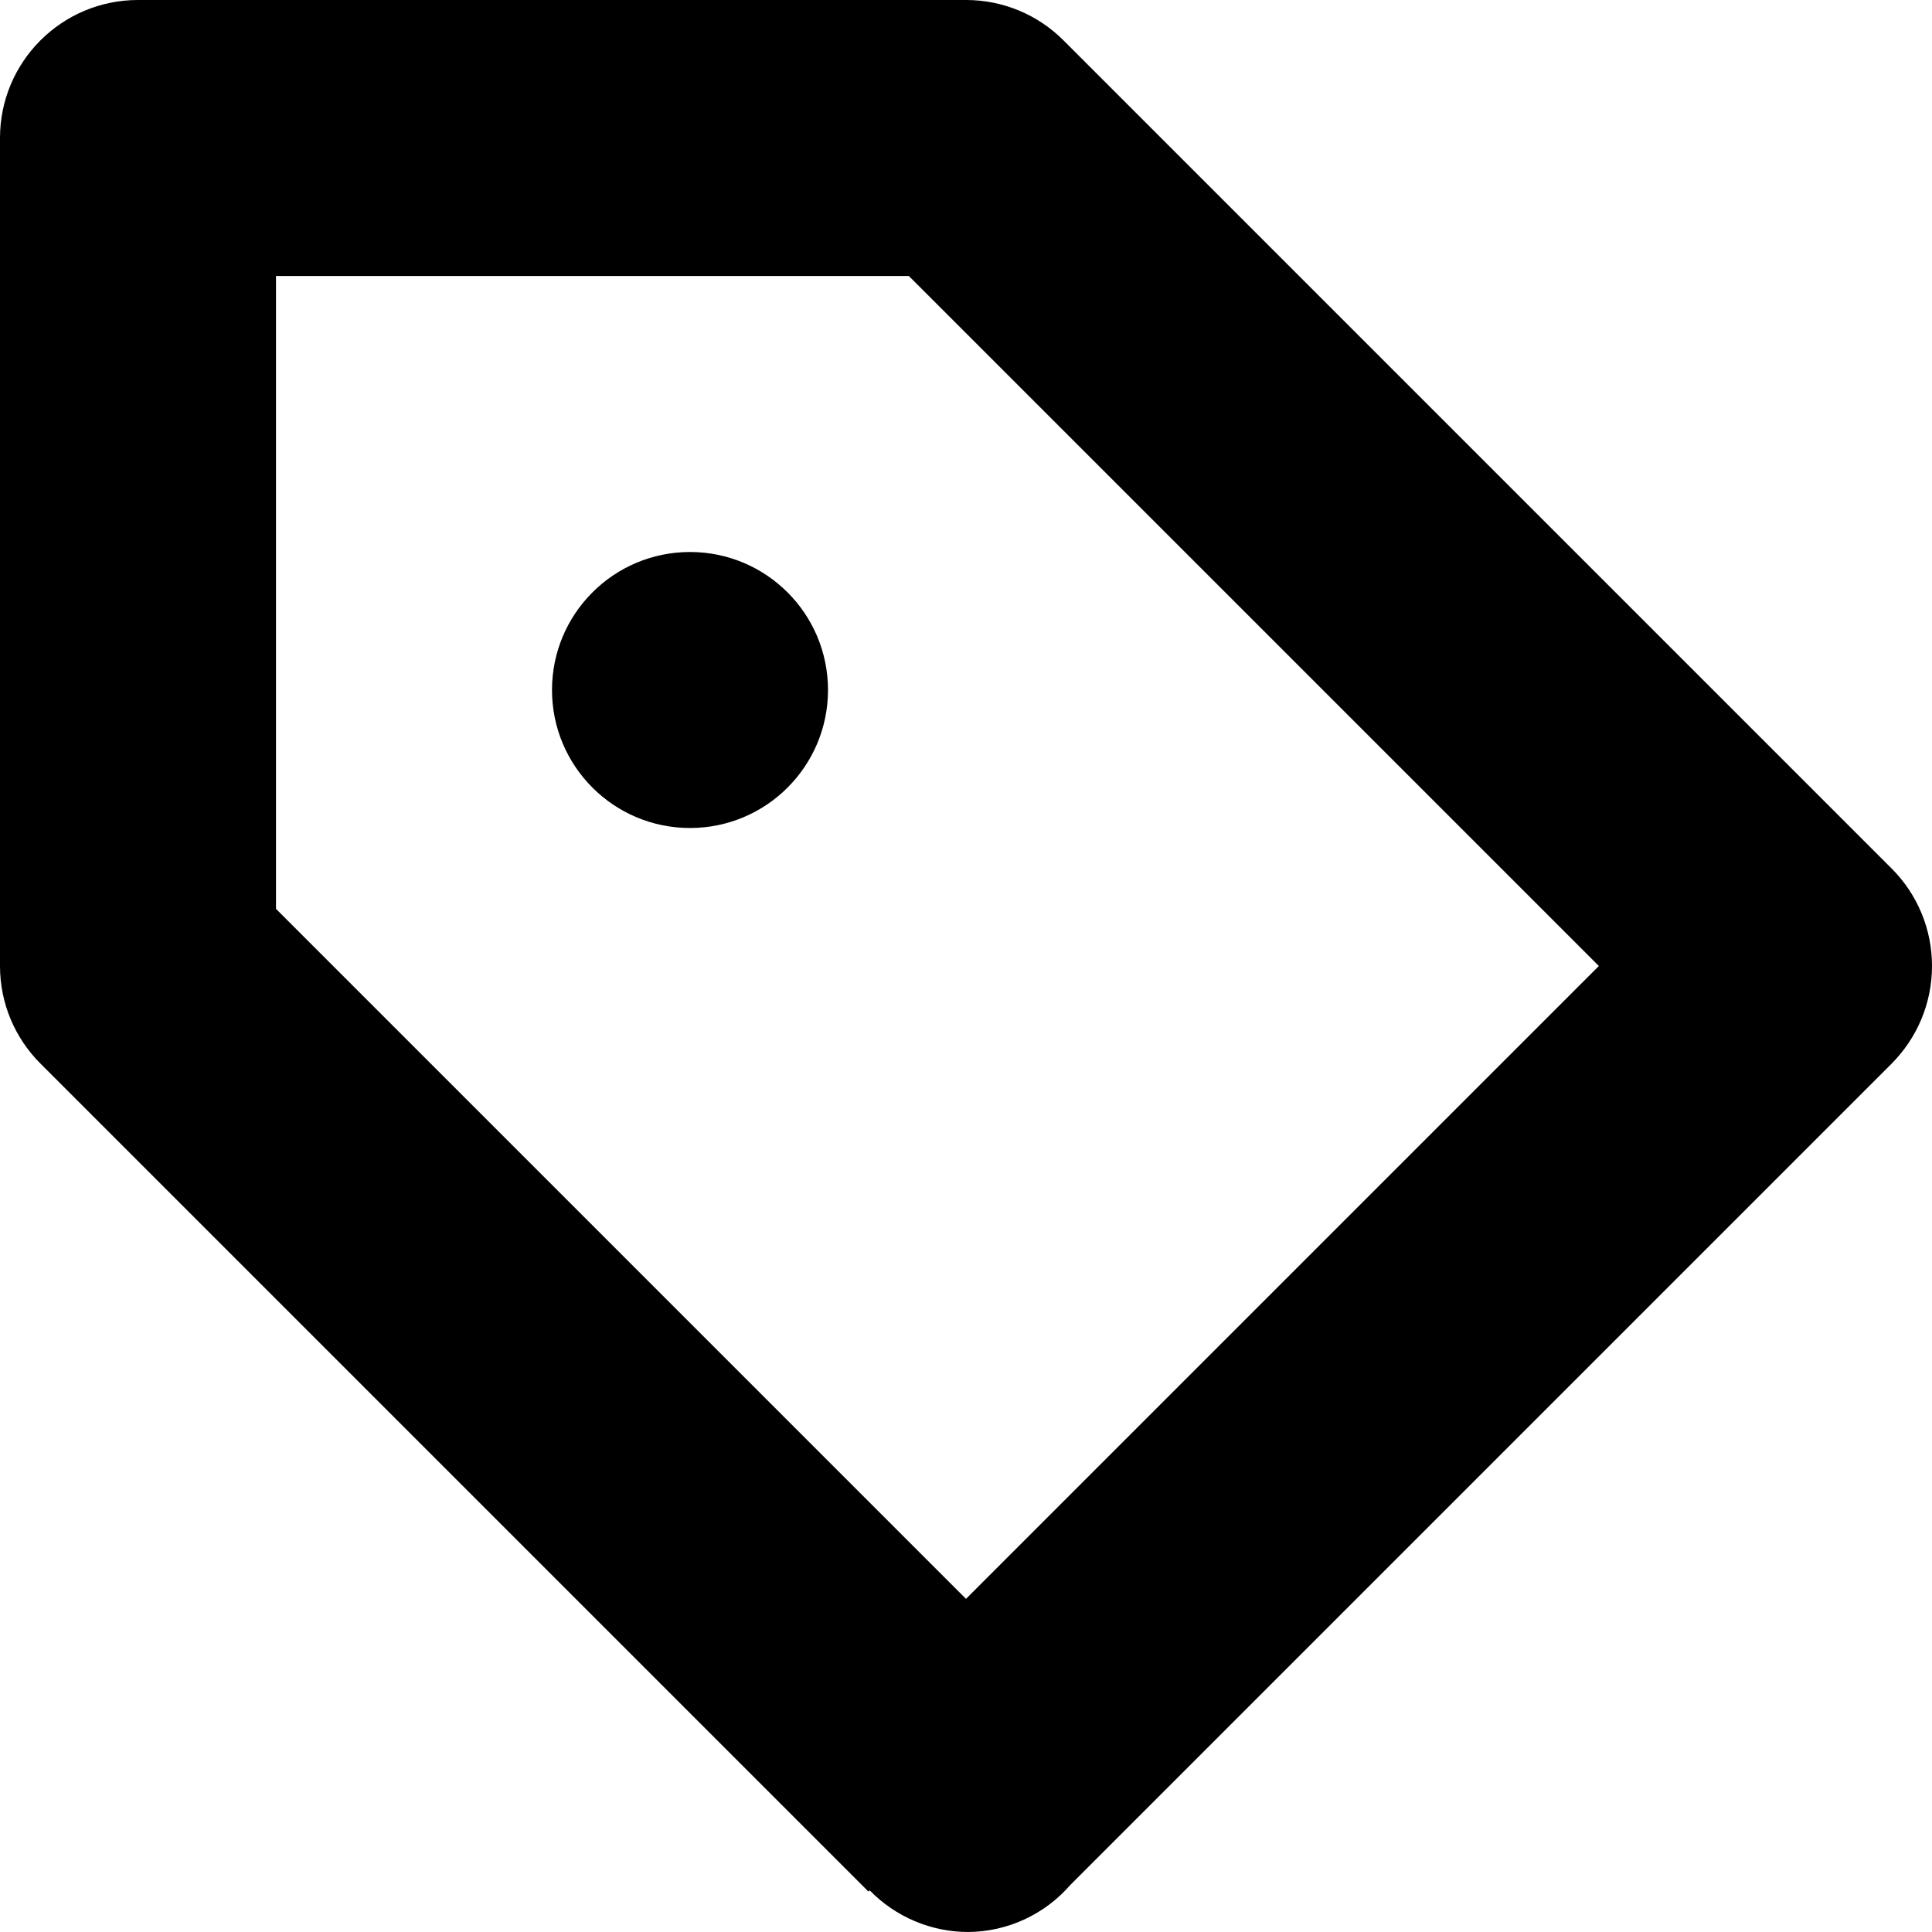
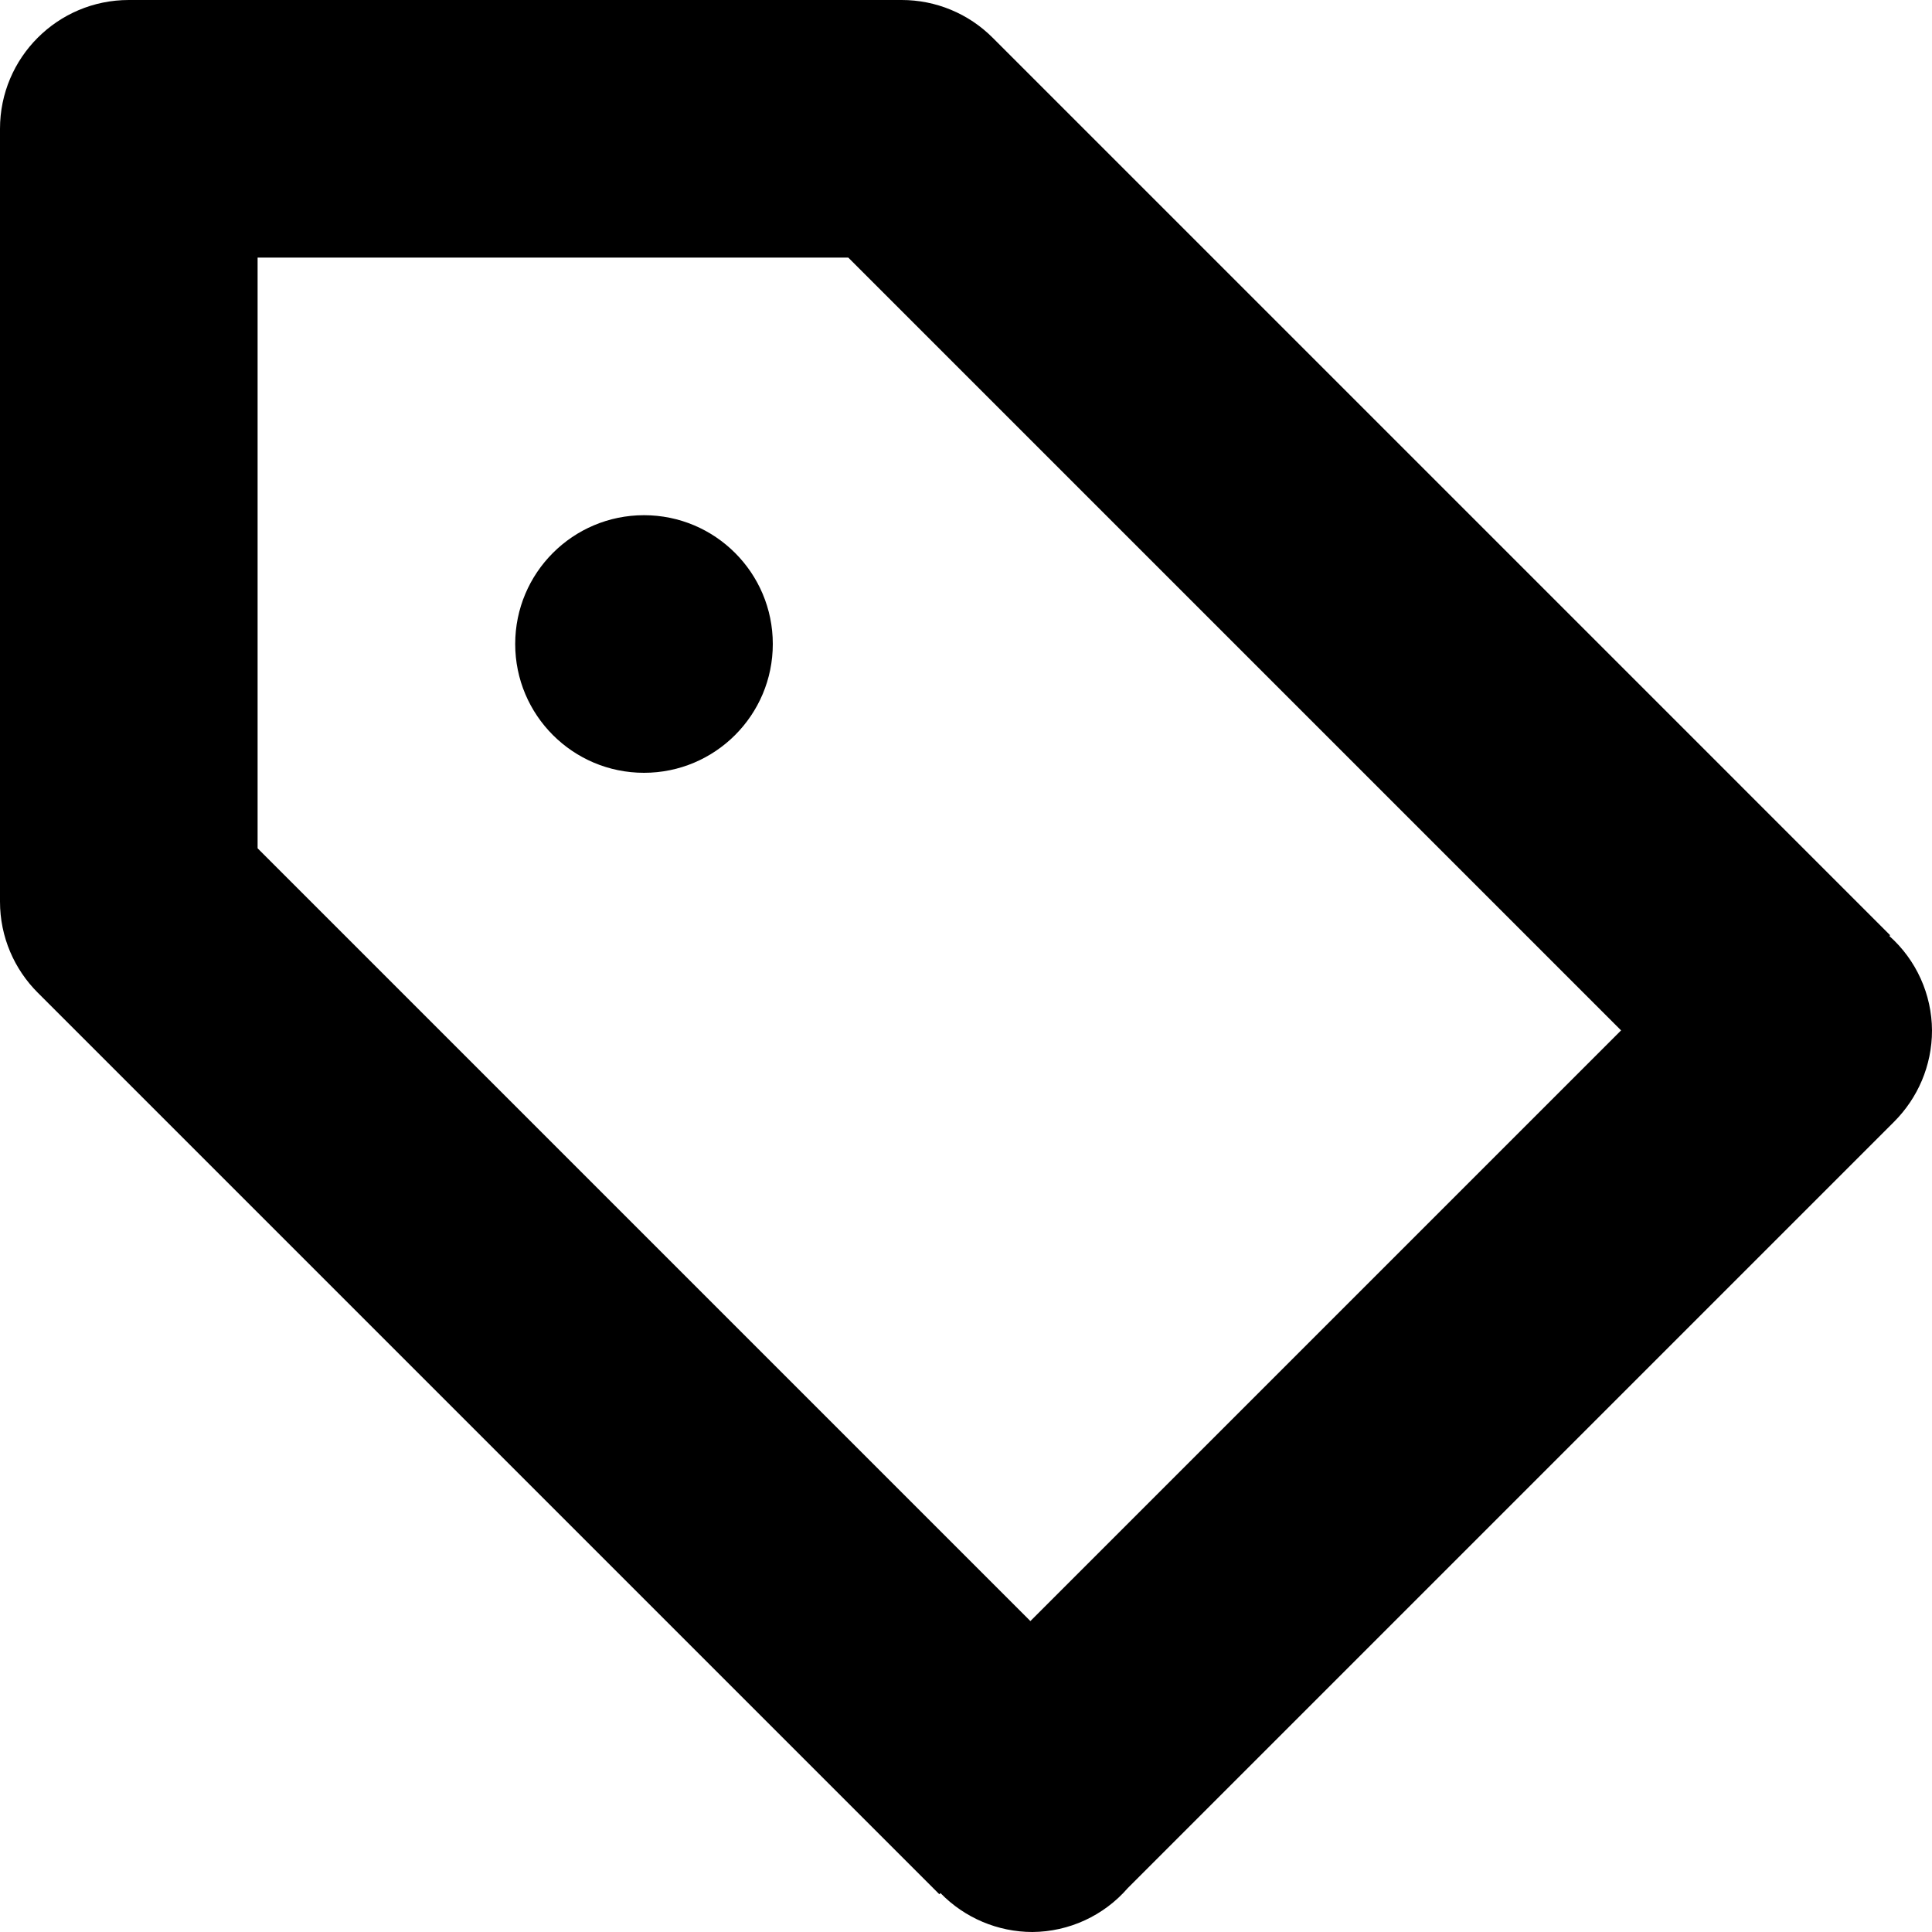
- <svg xmlns="http://www.w3.org/2000/svg" viewBox="0 0 14 14" preserveAspectRatio="xMidYMin meet">
+ <svg xmlns="http://www.w3.org/2000/svg" viewBox="0 0 15 15" preserveAspectRatio="xMidYMin meet">
  <g>
-     <path d="M14 7a.997.997 0 0 0-.293-.707l-6-6A.997.997 0 0 0 7 0H1a1 1 0 0 0-1 1v6c0 .276.112.526.293.707l6 6 .009-.009a.998.998 0 0 0 .714.302.99.99 0 0 0 .74-.341l5.951-5.951C13.888 7.526 14 7.276 14 7zm-7 4.586l-5-5V2h4.586l5 5L7 11.586z" />
+     <path d="M15 8a.99.99 0 0 0-.331-.733l.006-.006L7.707.293A.997.997 0 0 0 7 0H1a1 1 0 0 0-1 1v6c0 .276.112.526.293.707l7 7 .009-.009a.998.998 0 0 0 .714.302.99.99 0 0 0 .74-.341l5.951-5.951C14.888 8.526 15 8.276 15 8zm-7 4.586l-6-6V2h4.586l6 6L8 12.586z" />
    <circle cx="5" cy="5" r="1" />
  </g>
</svg>
